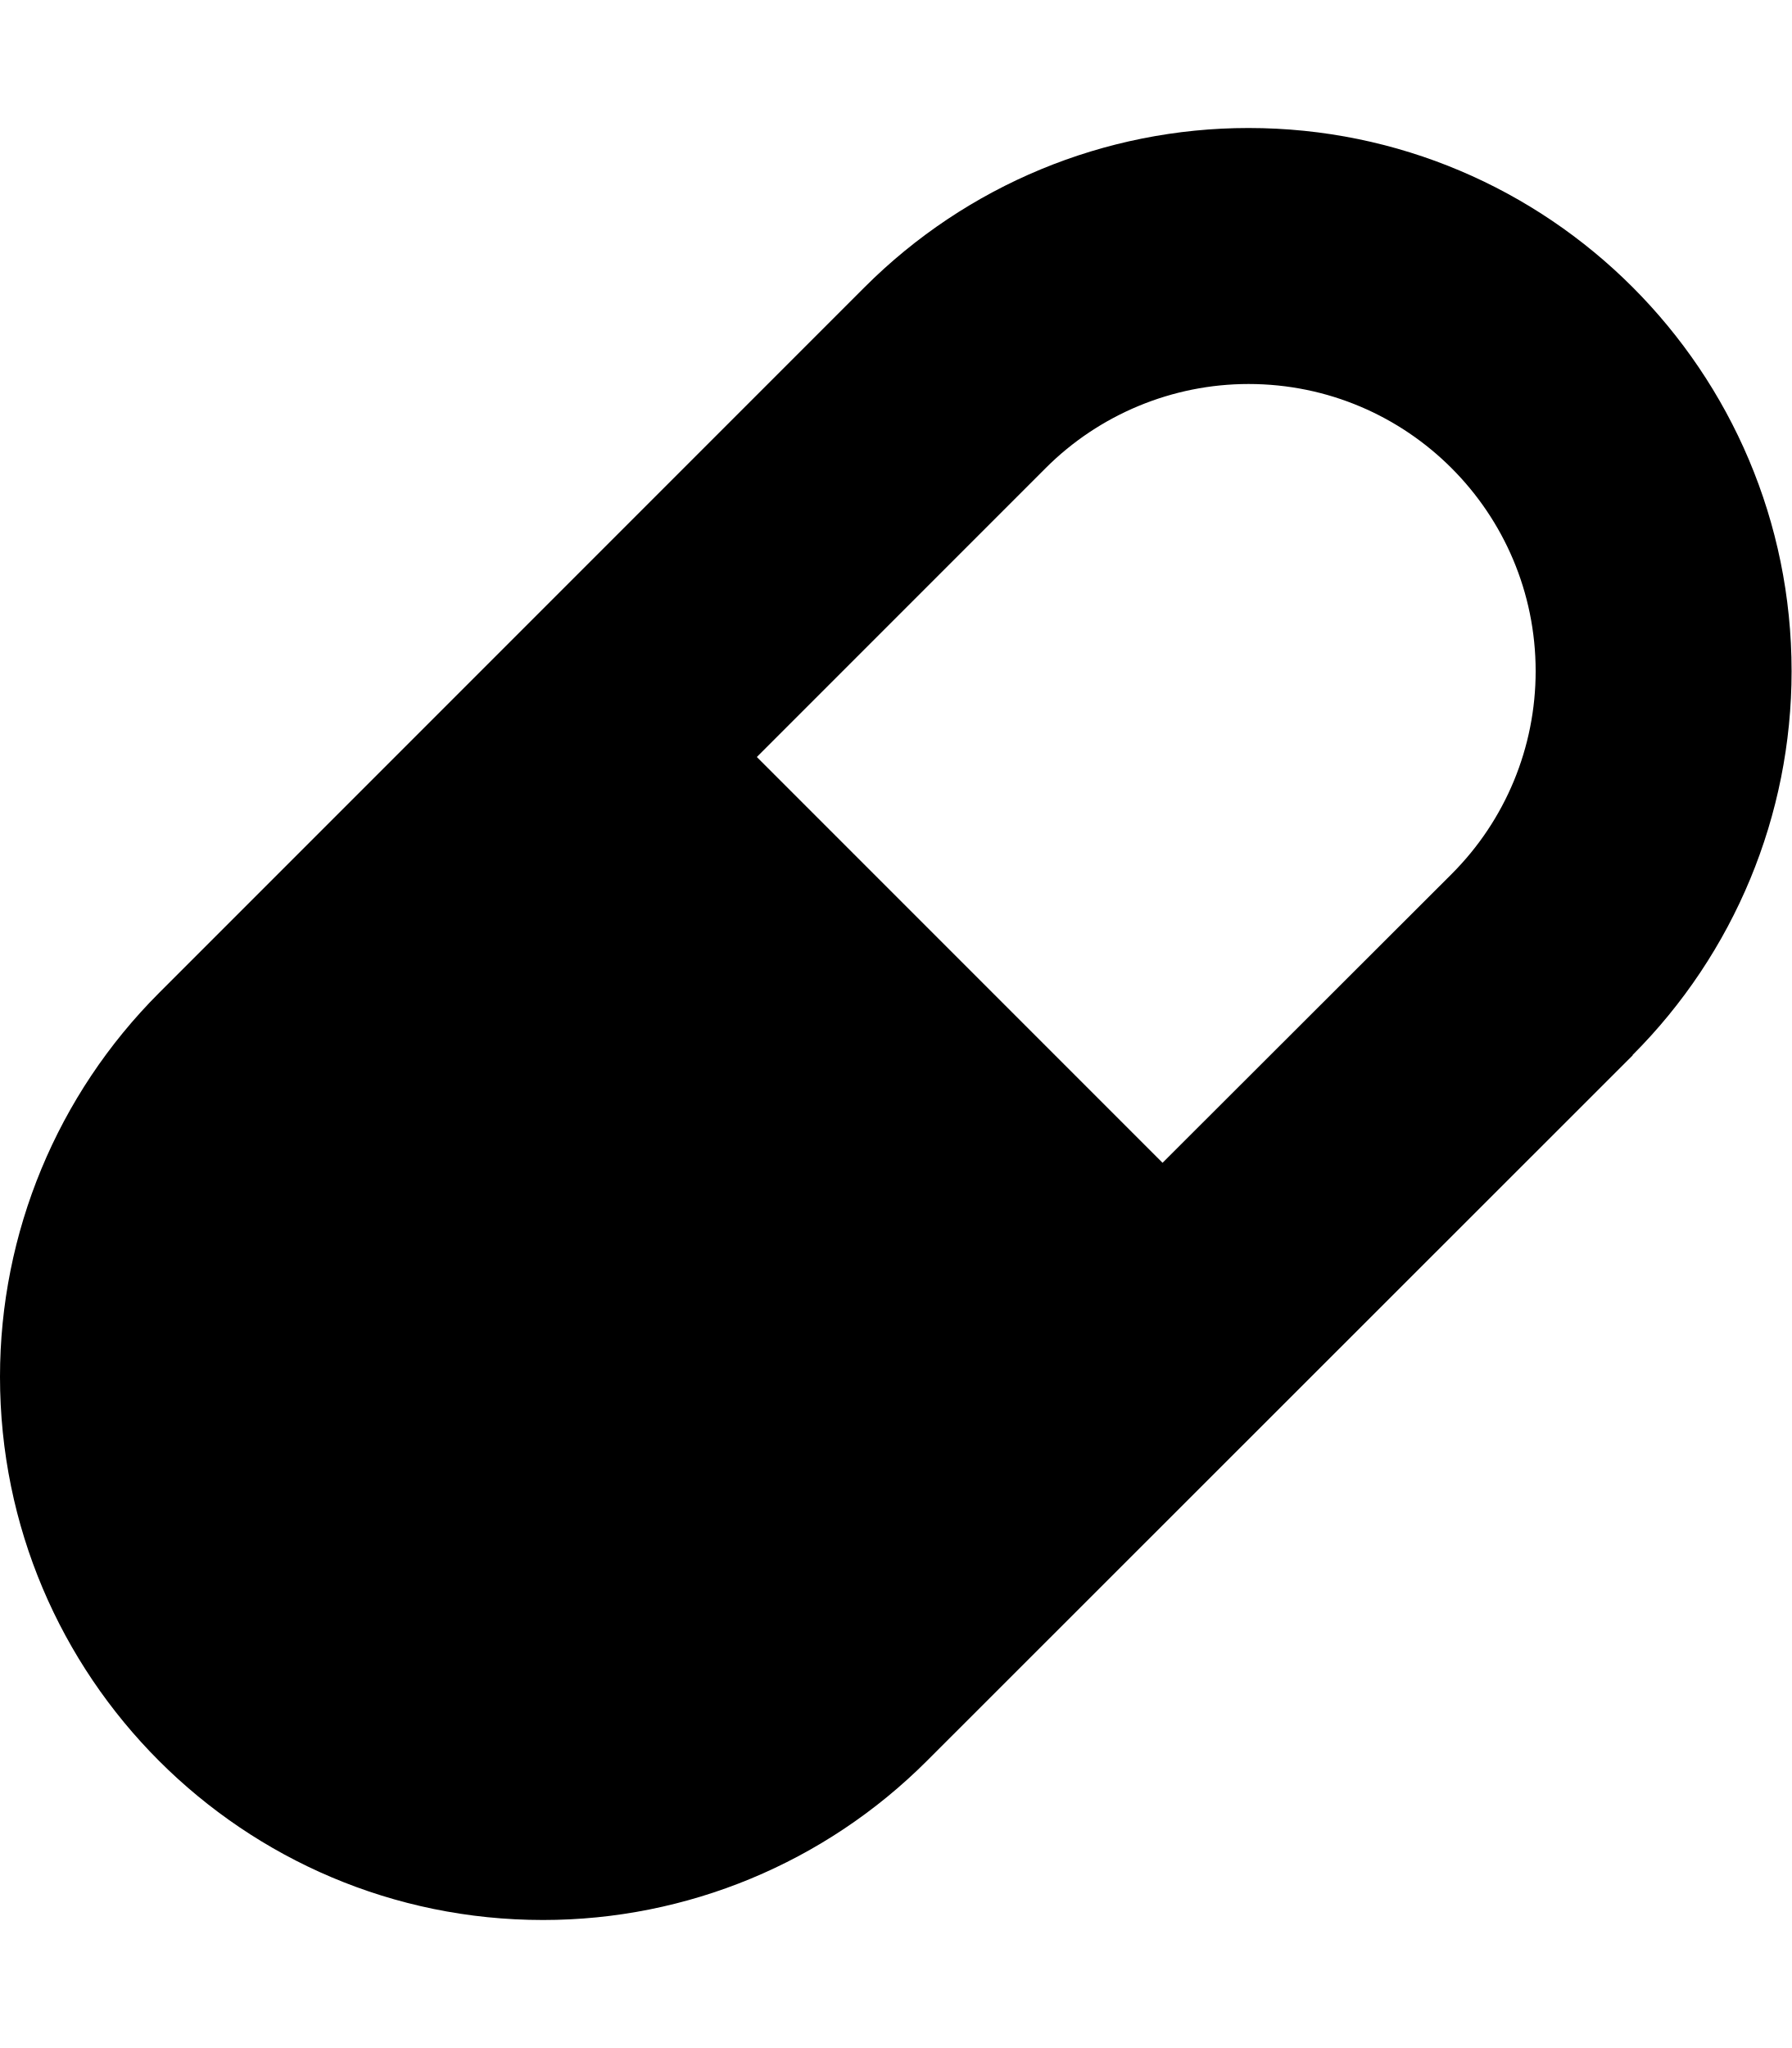
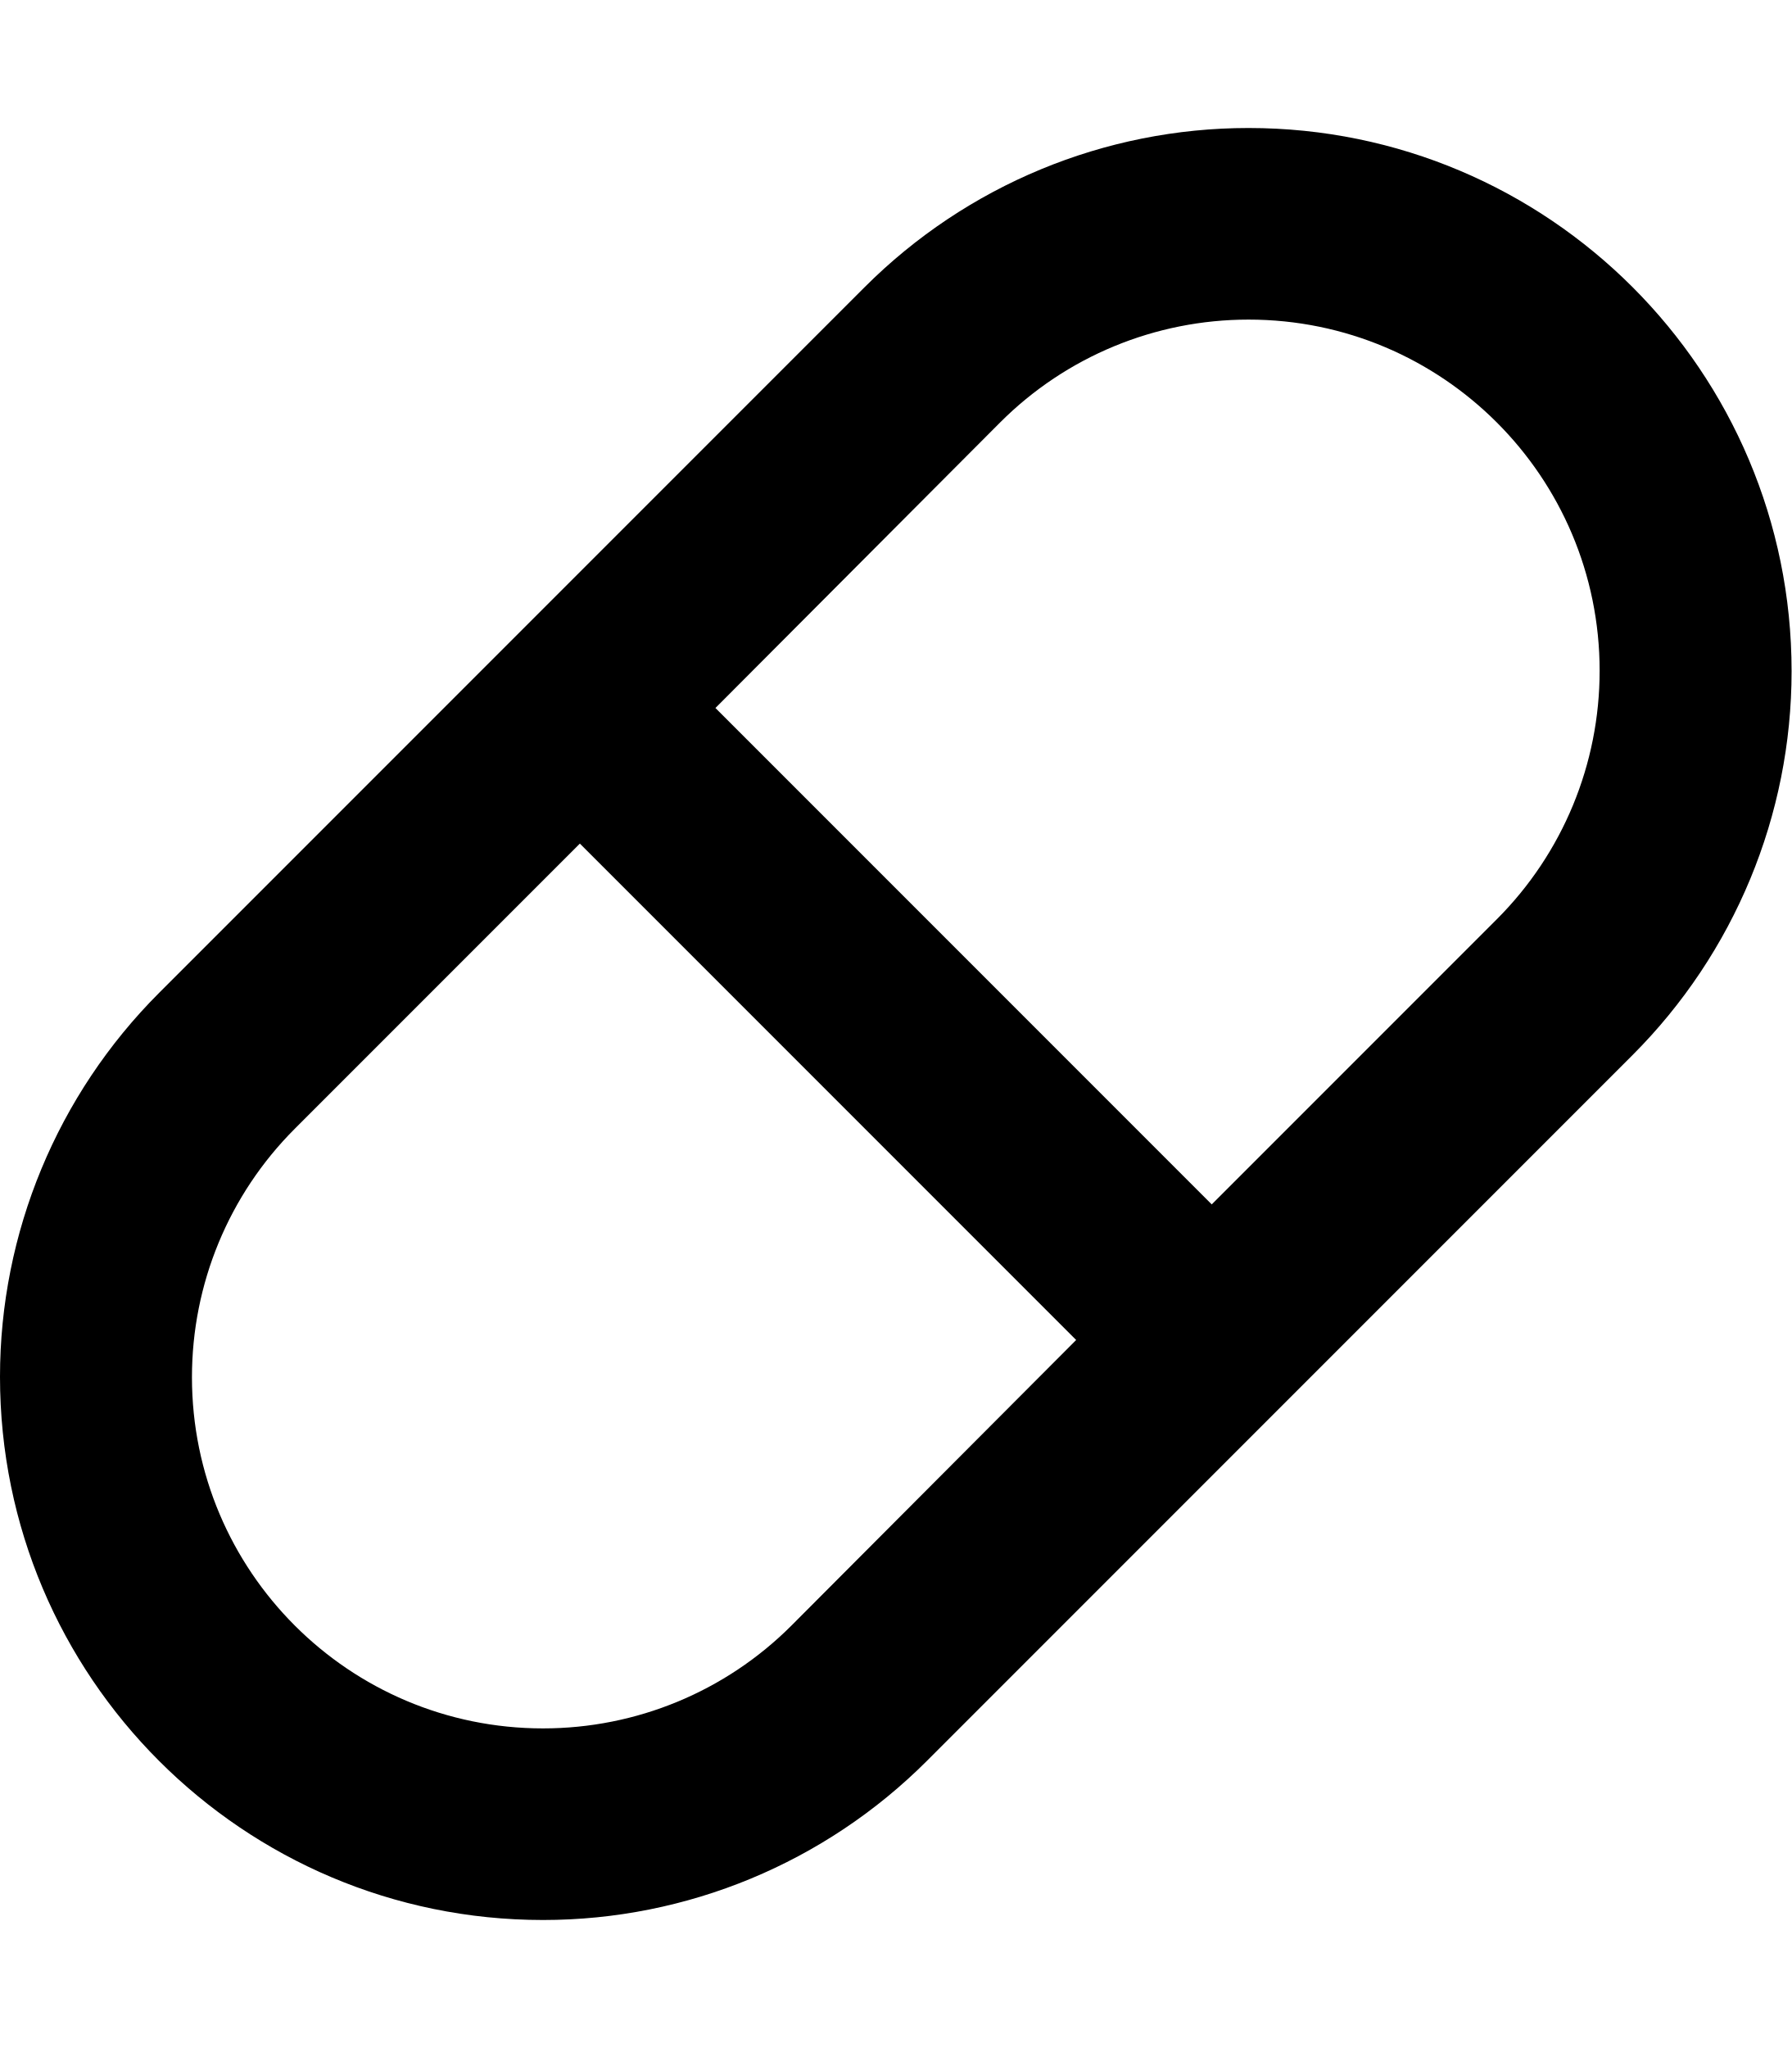
<svg xmlns="http://www.w3.org/2000/svg" viewBox="0 0 448 512">
-   <path fill="currentColor" d="M189.3 189.3L290.7 290.7 363 218.5c13.5-13.5 21-31.7 21-50.7 0-39.6-32.1-71.8-71.8-71.8-19 0-37.3 7.6-50.7 21l-72.2 72.2zm219 74.5L231.8 440.2c-25.5 25.5-60 39.8-96 39.8-75 0-135.8-60.8-135.8-135.8 0-36 14.3-70.5 39.8-96L216.2 71.8c25.5-25.5 60-39.8 96-39.8 75 0 135.8 60.8 135.8 135.8 0 36-14.3 70.5-39.8 96z" />
+   <path fill="currentColor" d="M0 344.2c0-36 14.3-70.5 39.8-96L216.2 71.8c25.5-25.5 60-39.8 96-39.8 75 0 135.8 60.8 135.8 135.8 0 36-14.3 70.5-39.8 96L231.8 440.2c-25.5 25.5-60 39.8-96 39.8-75 0-135.8-60.8-135.8-135.8zM269.1 335L145 210.9 73.7 282.2c-16.5 16.5-25.7 38.8-25.7 62.1 0 48.5 39.3 87.8 87.8 87.8 23.3 0 45.6-9.2 62.1-25.7L269.1 335zM303 301.1l71.3-71.3c16.5-16.5 25.7-38.8 25.7-62.1 0-48.5-39.3-87.8-87.8-87.8-23.3 0-45.6 9.2-62.1 25.7L178.9 177 303 301.1z" />
</svg>
